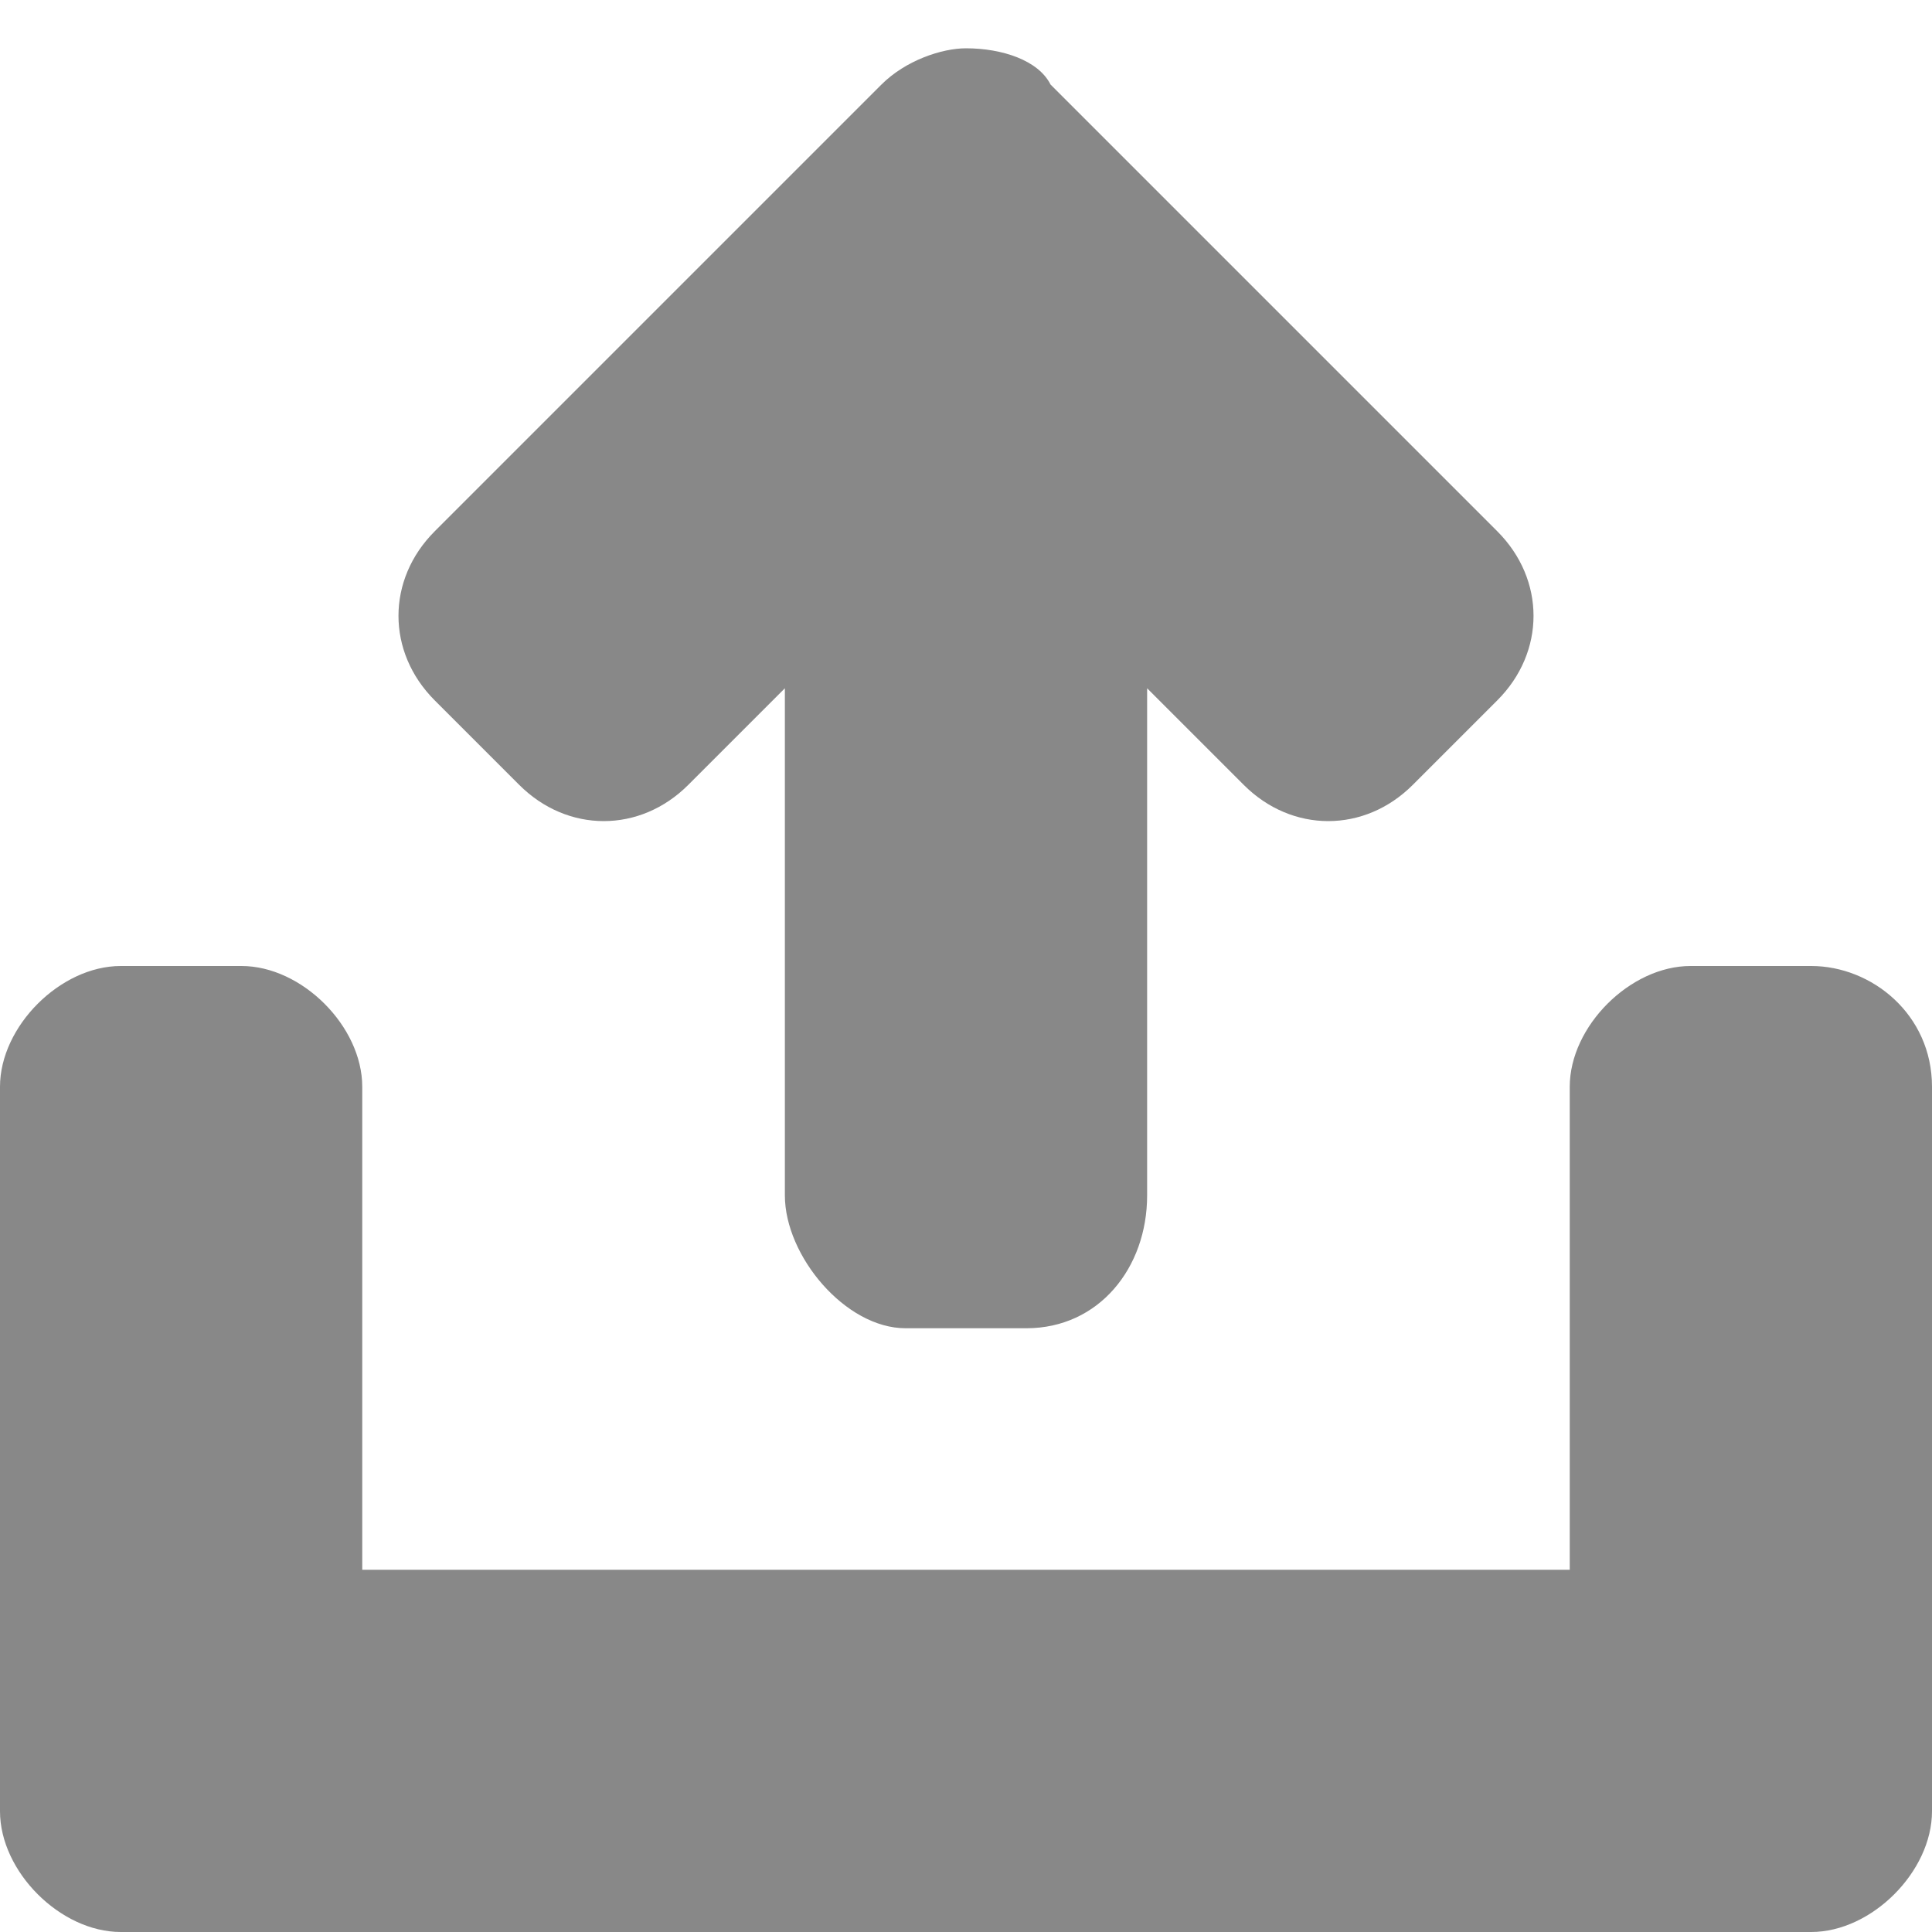
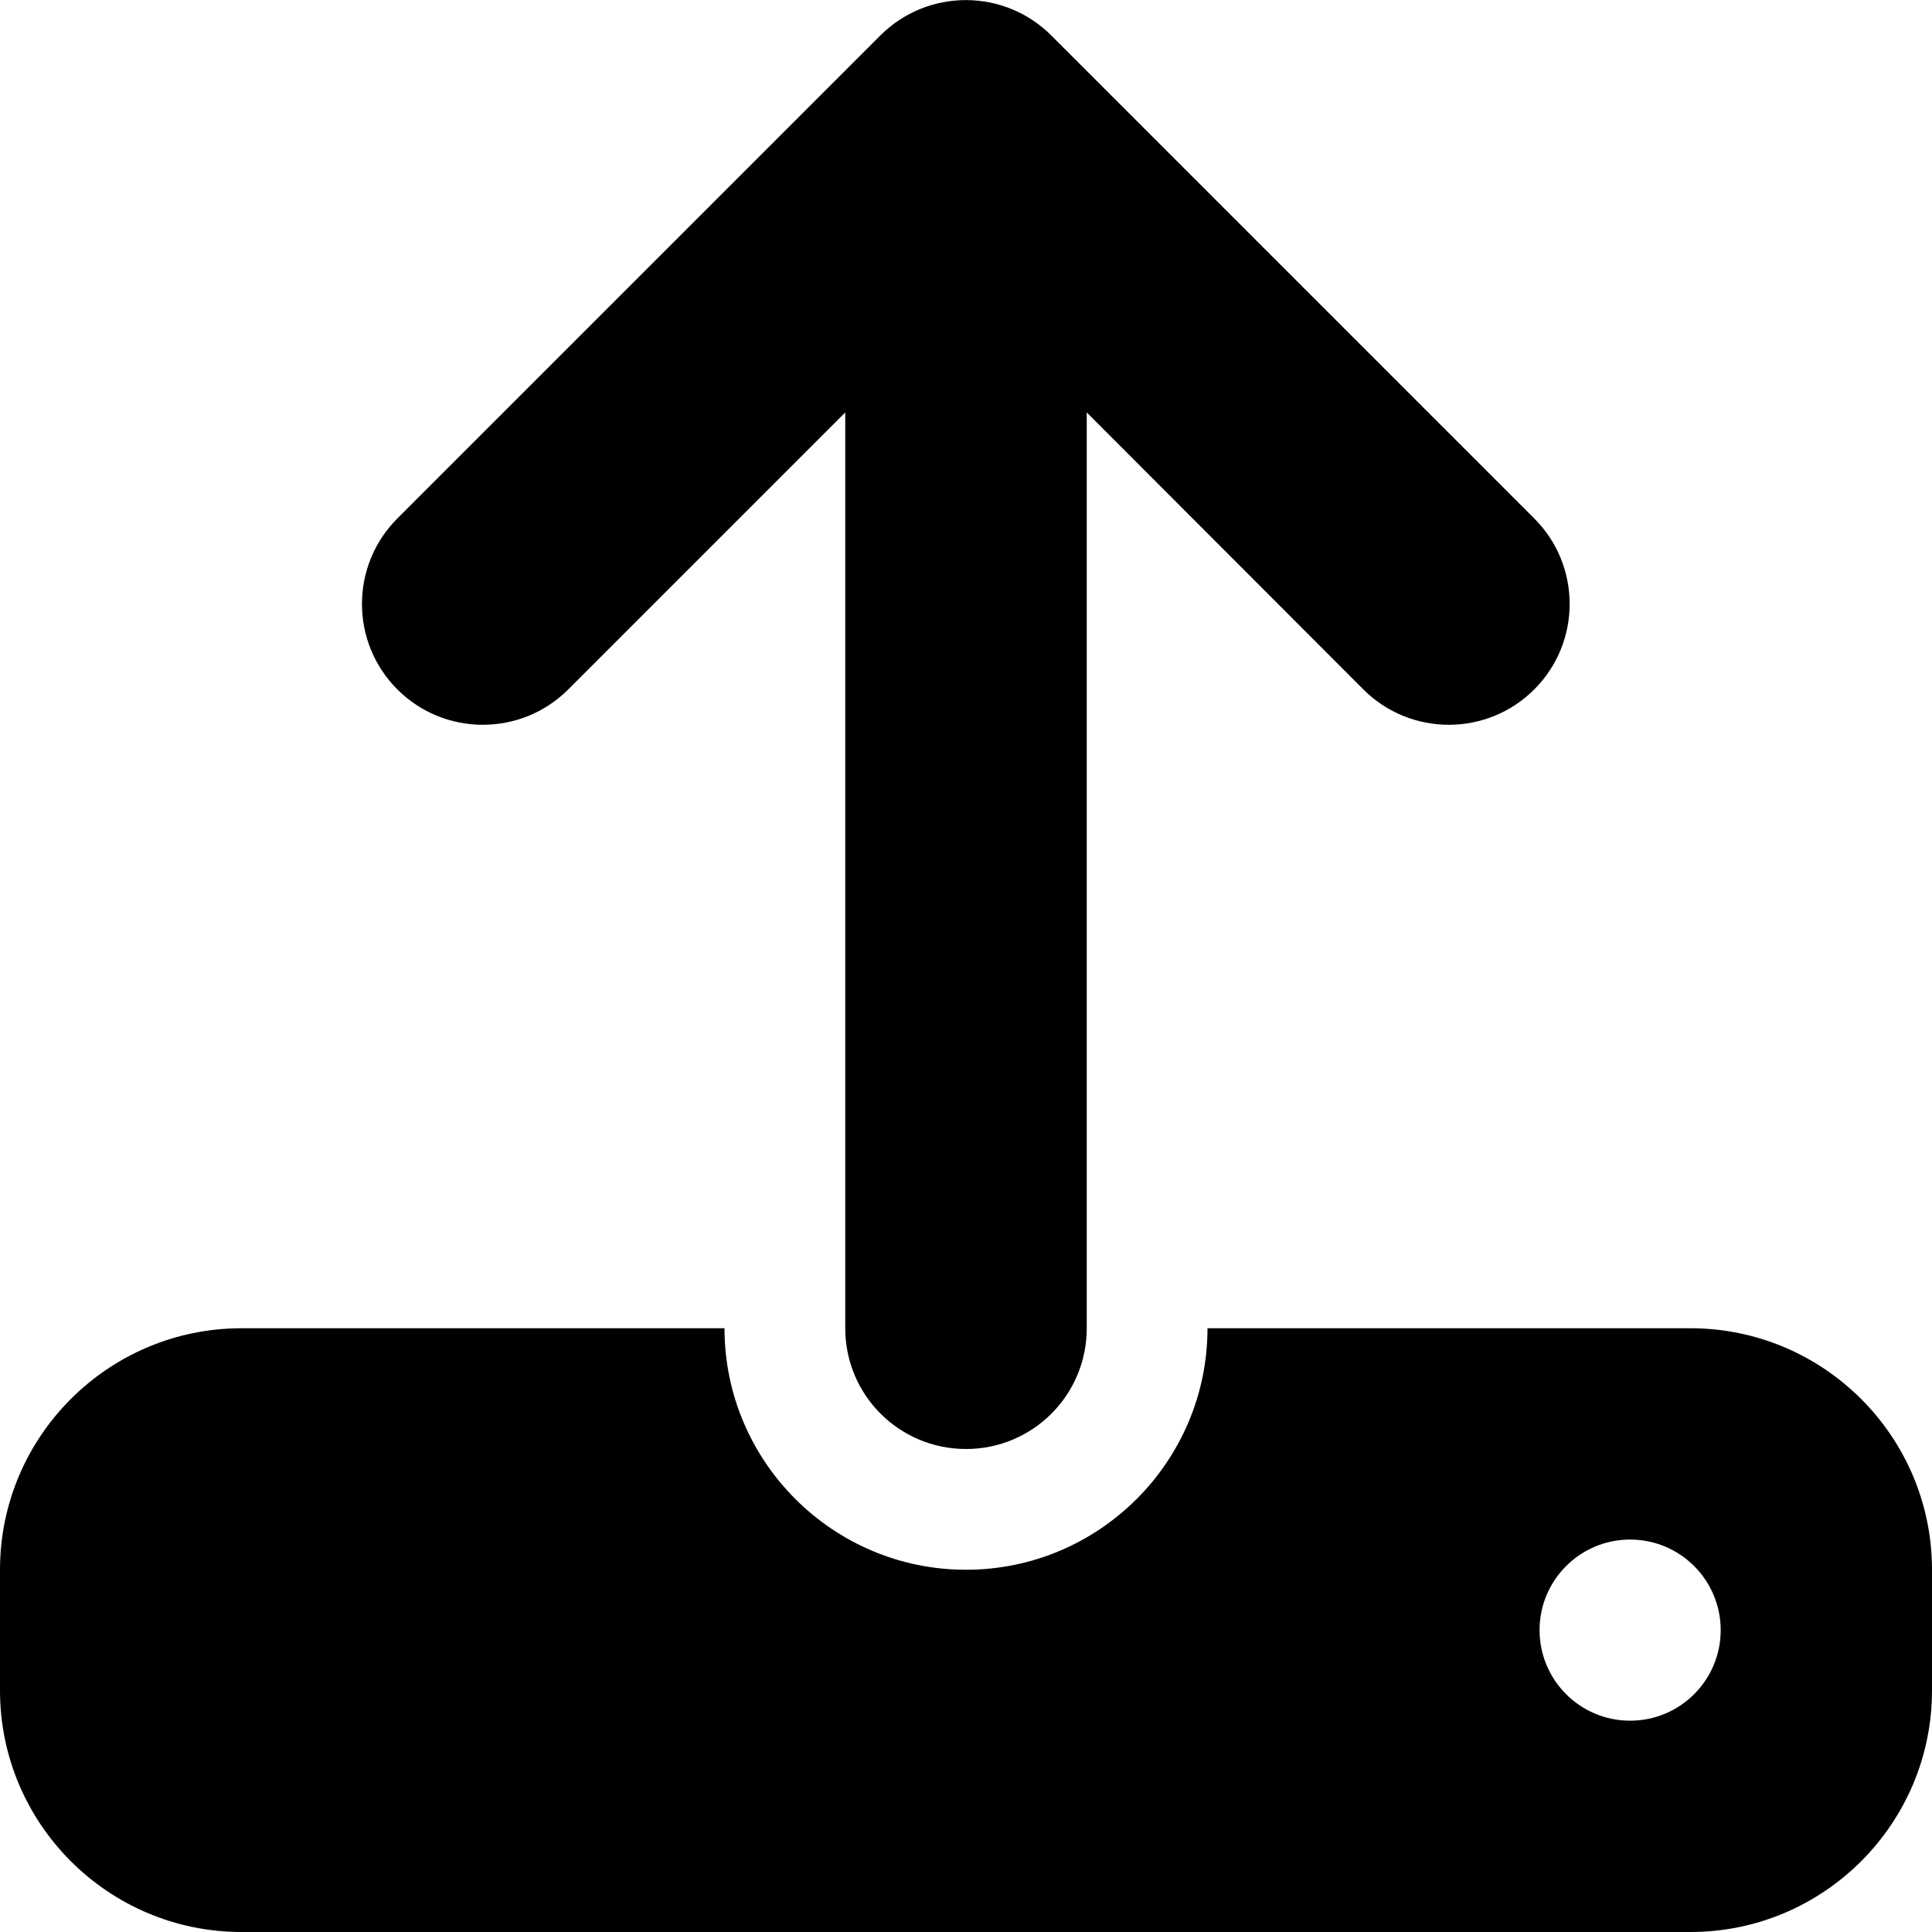
- <svg xmlns="http://www.w3.org/2000/svg" width="16" height="16" viewBox="0 -0.4 16 16" preserveAspectRatio="xMinYMid meet" overflow="visible">
-   <path d="M16 8.6v6c0 .5-.5 1-1 1H1c-.5 0-1-.5-1-1v-6c0-.5.5-1 1-1h1c.5 0 1 .5 1 1v4h10v-4c0-.5.5-1 1-1h1c.5 0 1 .4 1 1zM12.4 4L8.7.3C8.6.1 8.3 0 8 0c-.2 0-.5.1-.7.3L3.6 4c-.4.4-.4 1 0 1.4l.7.7c.4.4 1 .4 1.4 0l.8-.8v4.2c0 .5.5 1.1 1 1.1h1c.6 0 1-.5 1-1.1V5.3l.8.8c.4.4 1 .4 1.4 0l.7-.7c.4-.4.4-1 0-1.4z" fill="#888" />
+ <svg xmlns="http://www.w3.org/2000/svg" viewBox="0 0 512 512" preserveAspectRatio="xMinYMid meet">
+   <path d="M288 109.3V352c0 17.7-14.3 32-32 32s-32-14.3-32-32V109.3l-73.4 73.4c-12.5 12.5-32.8 12.5-45.3 0s-12.5-32.8 0-45.3l128-128c12.5-12.5 32.8-12.5 45.3 0l128 128c12.5 12.5 12.5 32.8 0 45.3s-32.8 12.5-45.3 0L288 109.3zM64 352H192c0 35.3 28.7 64 64 64s64-28.7 64-64H448c35.3 0 64 28.7 64 64v32c0 35.3-28.7 64-64 64H64c-35.3 0-64-28.7-64-64V416c0-35.3 28.7-64 64-64zM432 456a24 24 0 1 0 0-48 24 24 0 1 0 0 48z" />
</svg>
